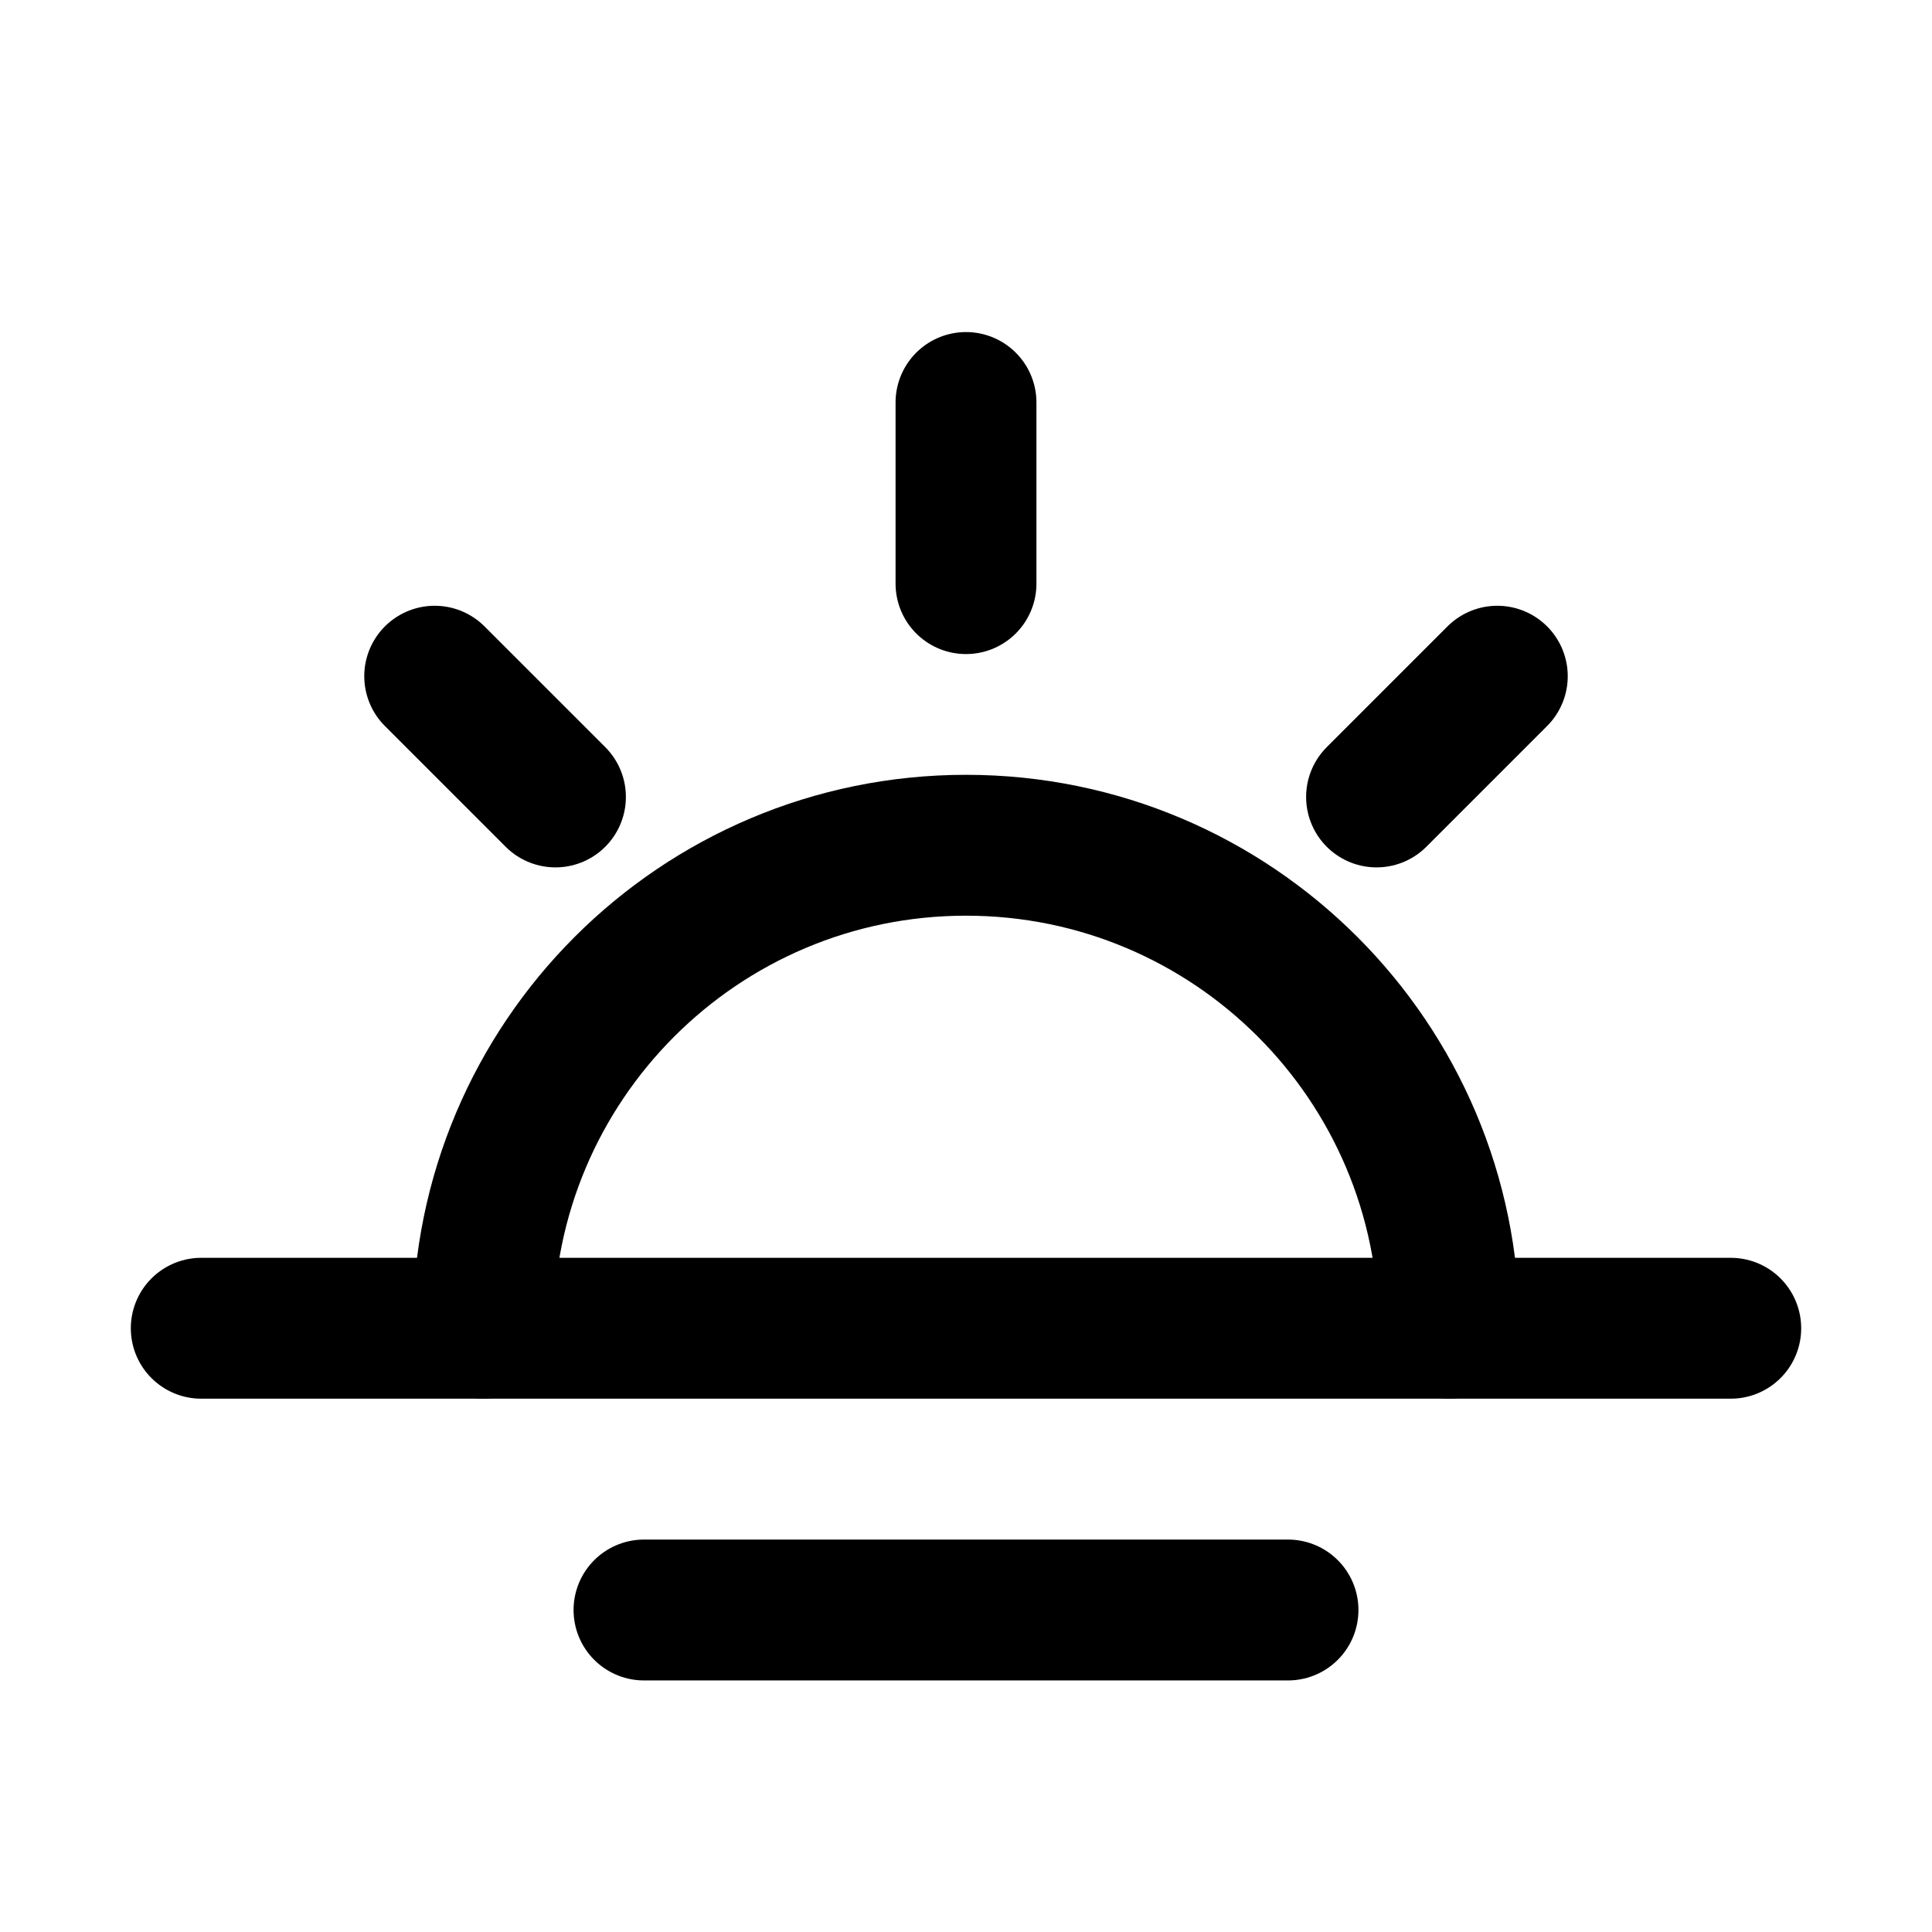
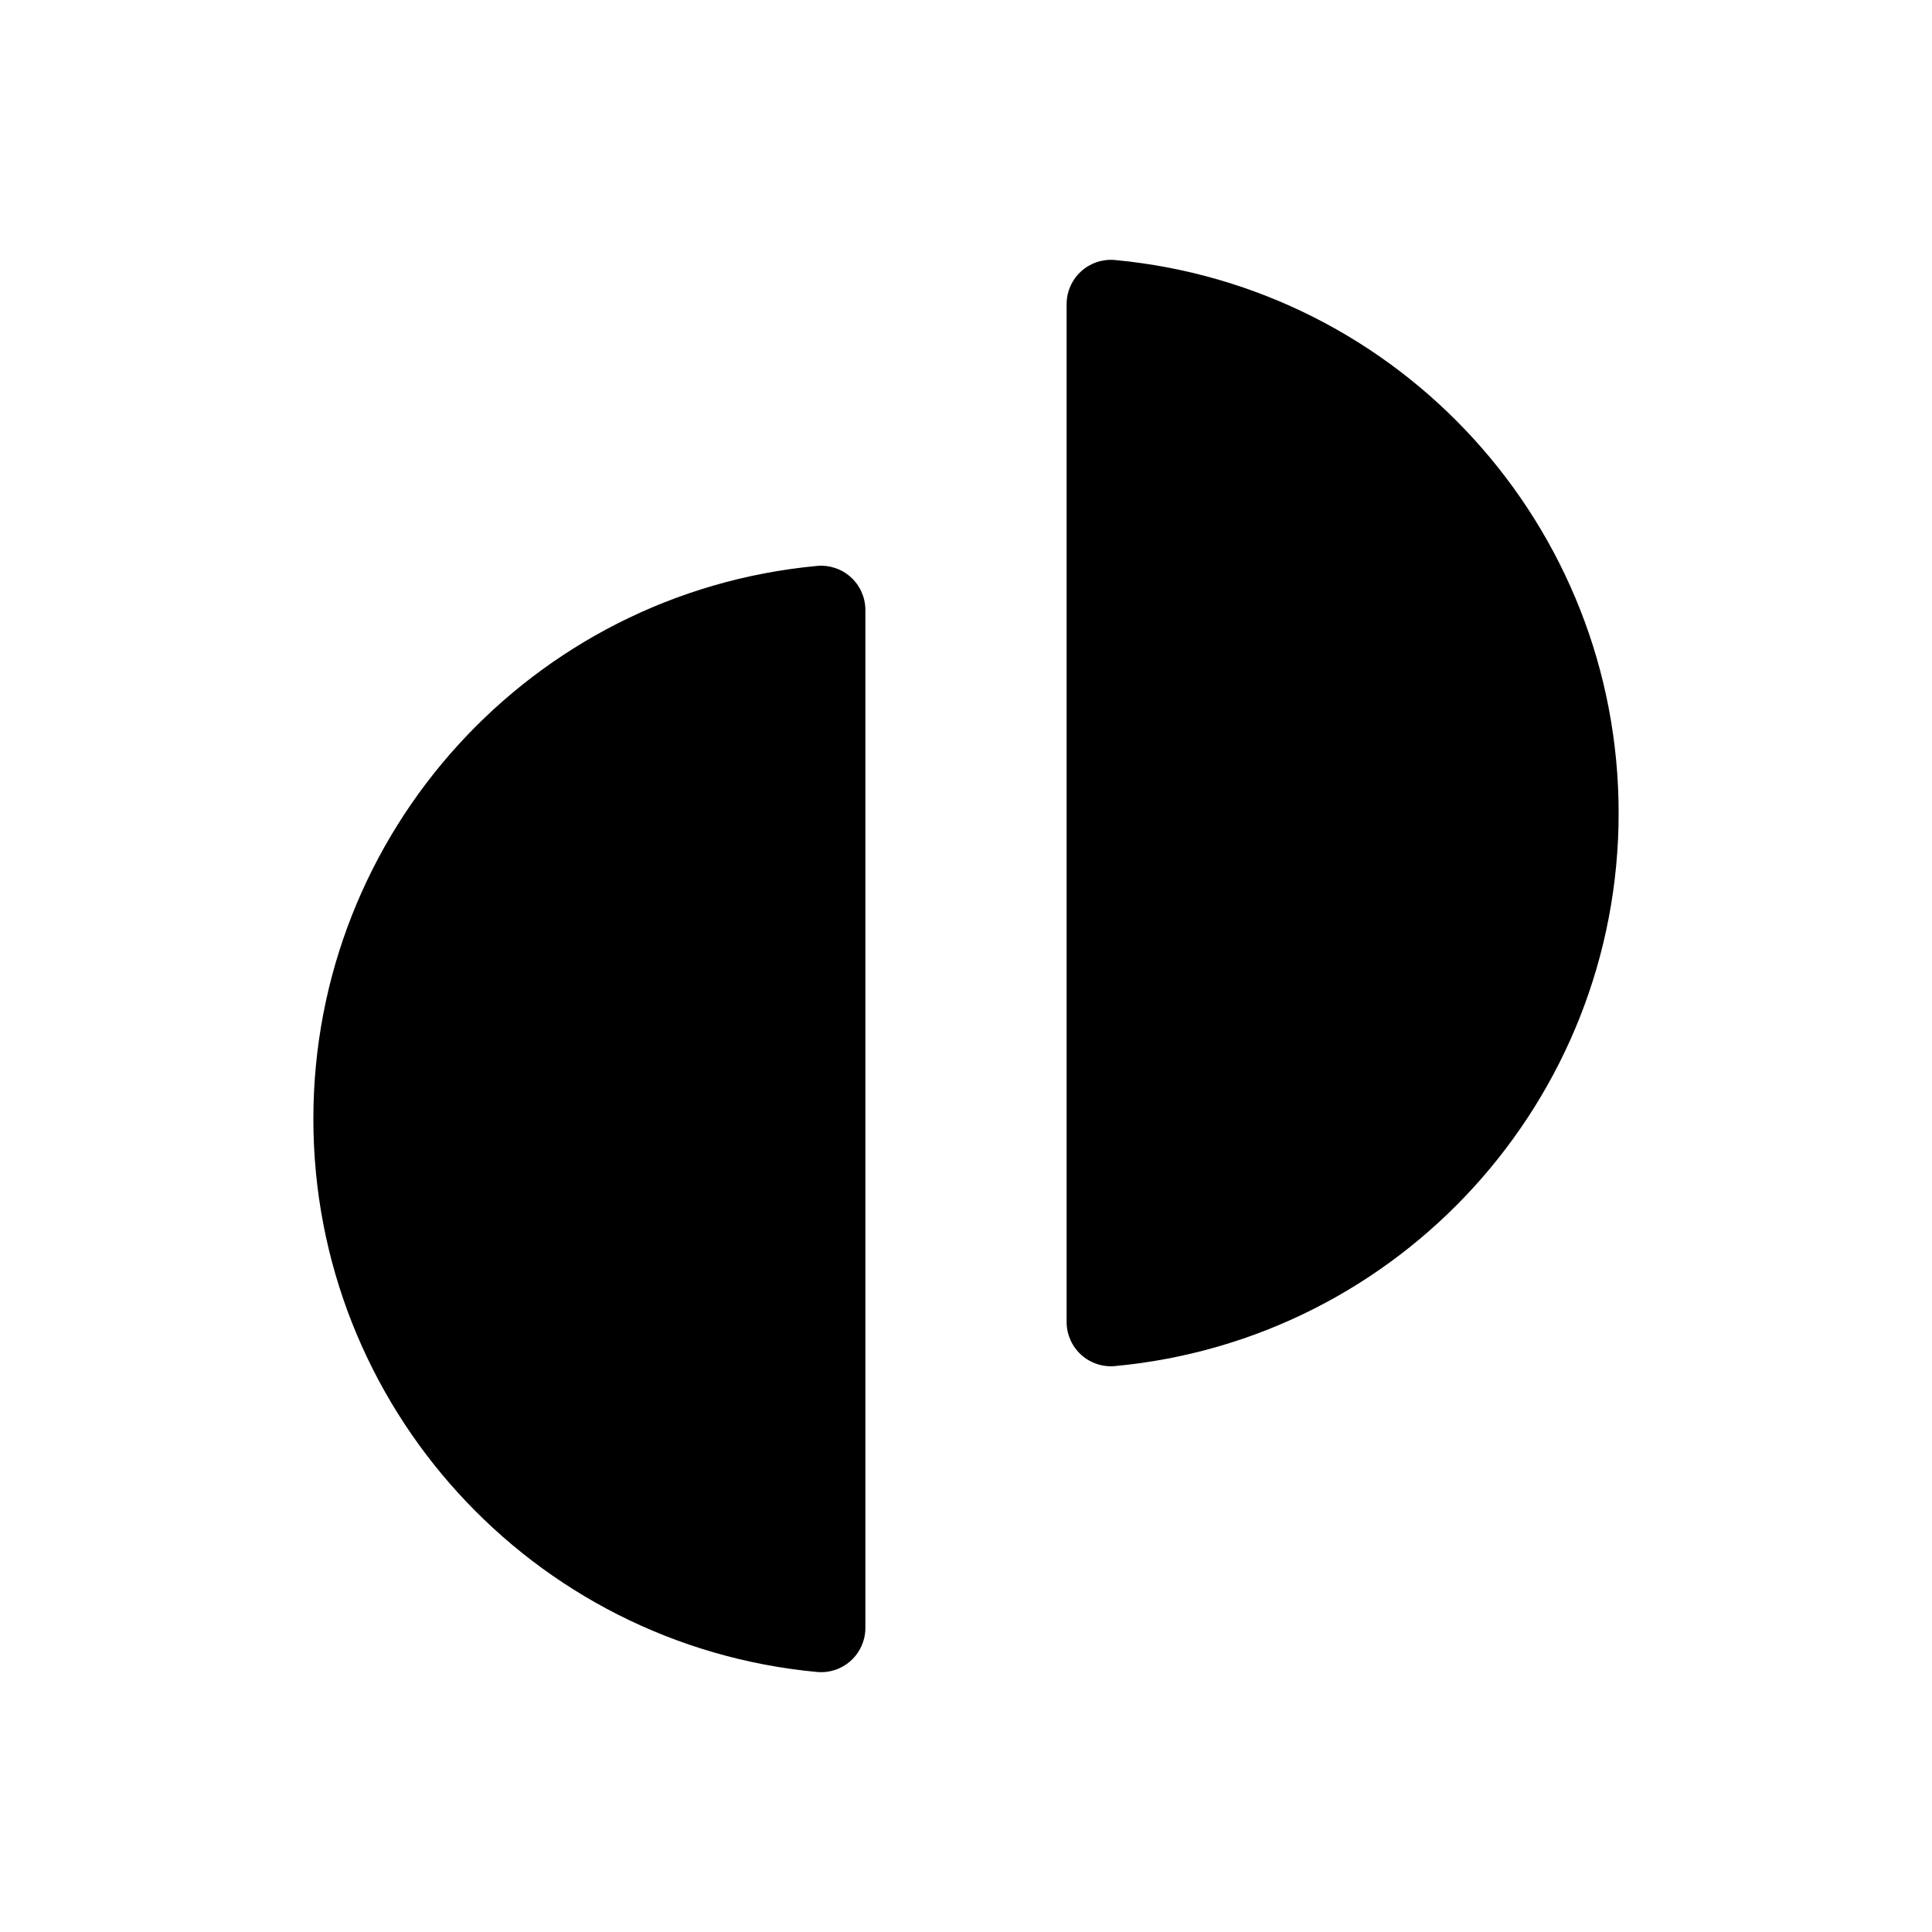
- <svg xmlns="http://www.w3.org/2000/svg" width="24" height="24" viewBox="0 0 24 24" fill="none" stroke="#000" stroke-width="1.75" stroke-linecap="round" stroke-linejoin="round">
-   <path d="M6 16.5a6 6 0 0 1 12 0" />
-   <path d="M2.5 16.5h19" />
-   <path d="M12 5v2.25M5.4 8.4l1.5 1.5M18.6 8.4l-1.5 1.5M8 20h8" />
+ <svg xmlns="http://www.w3.org/2000/svg" width="24" height="24" viewBox="0 0 24 24" fill="#000">
+   <path d="M10.75,7.57 A0.55,0.55 0 0 0 10.15,7.03 A6.9,6.9 0 0 0 10.15,20.77 A0.55,0.55 0 0 0 10.75,20.23 Z" />
+   <path d="M13.25,3.77 A0.55,0.55 0 0 1 13.85,3.23 A6.9,6.9 0 0 1 13.85,16.97 A0.55,0.55 0 0 1 13.25,16.43 Z" />
</svg>
